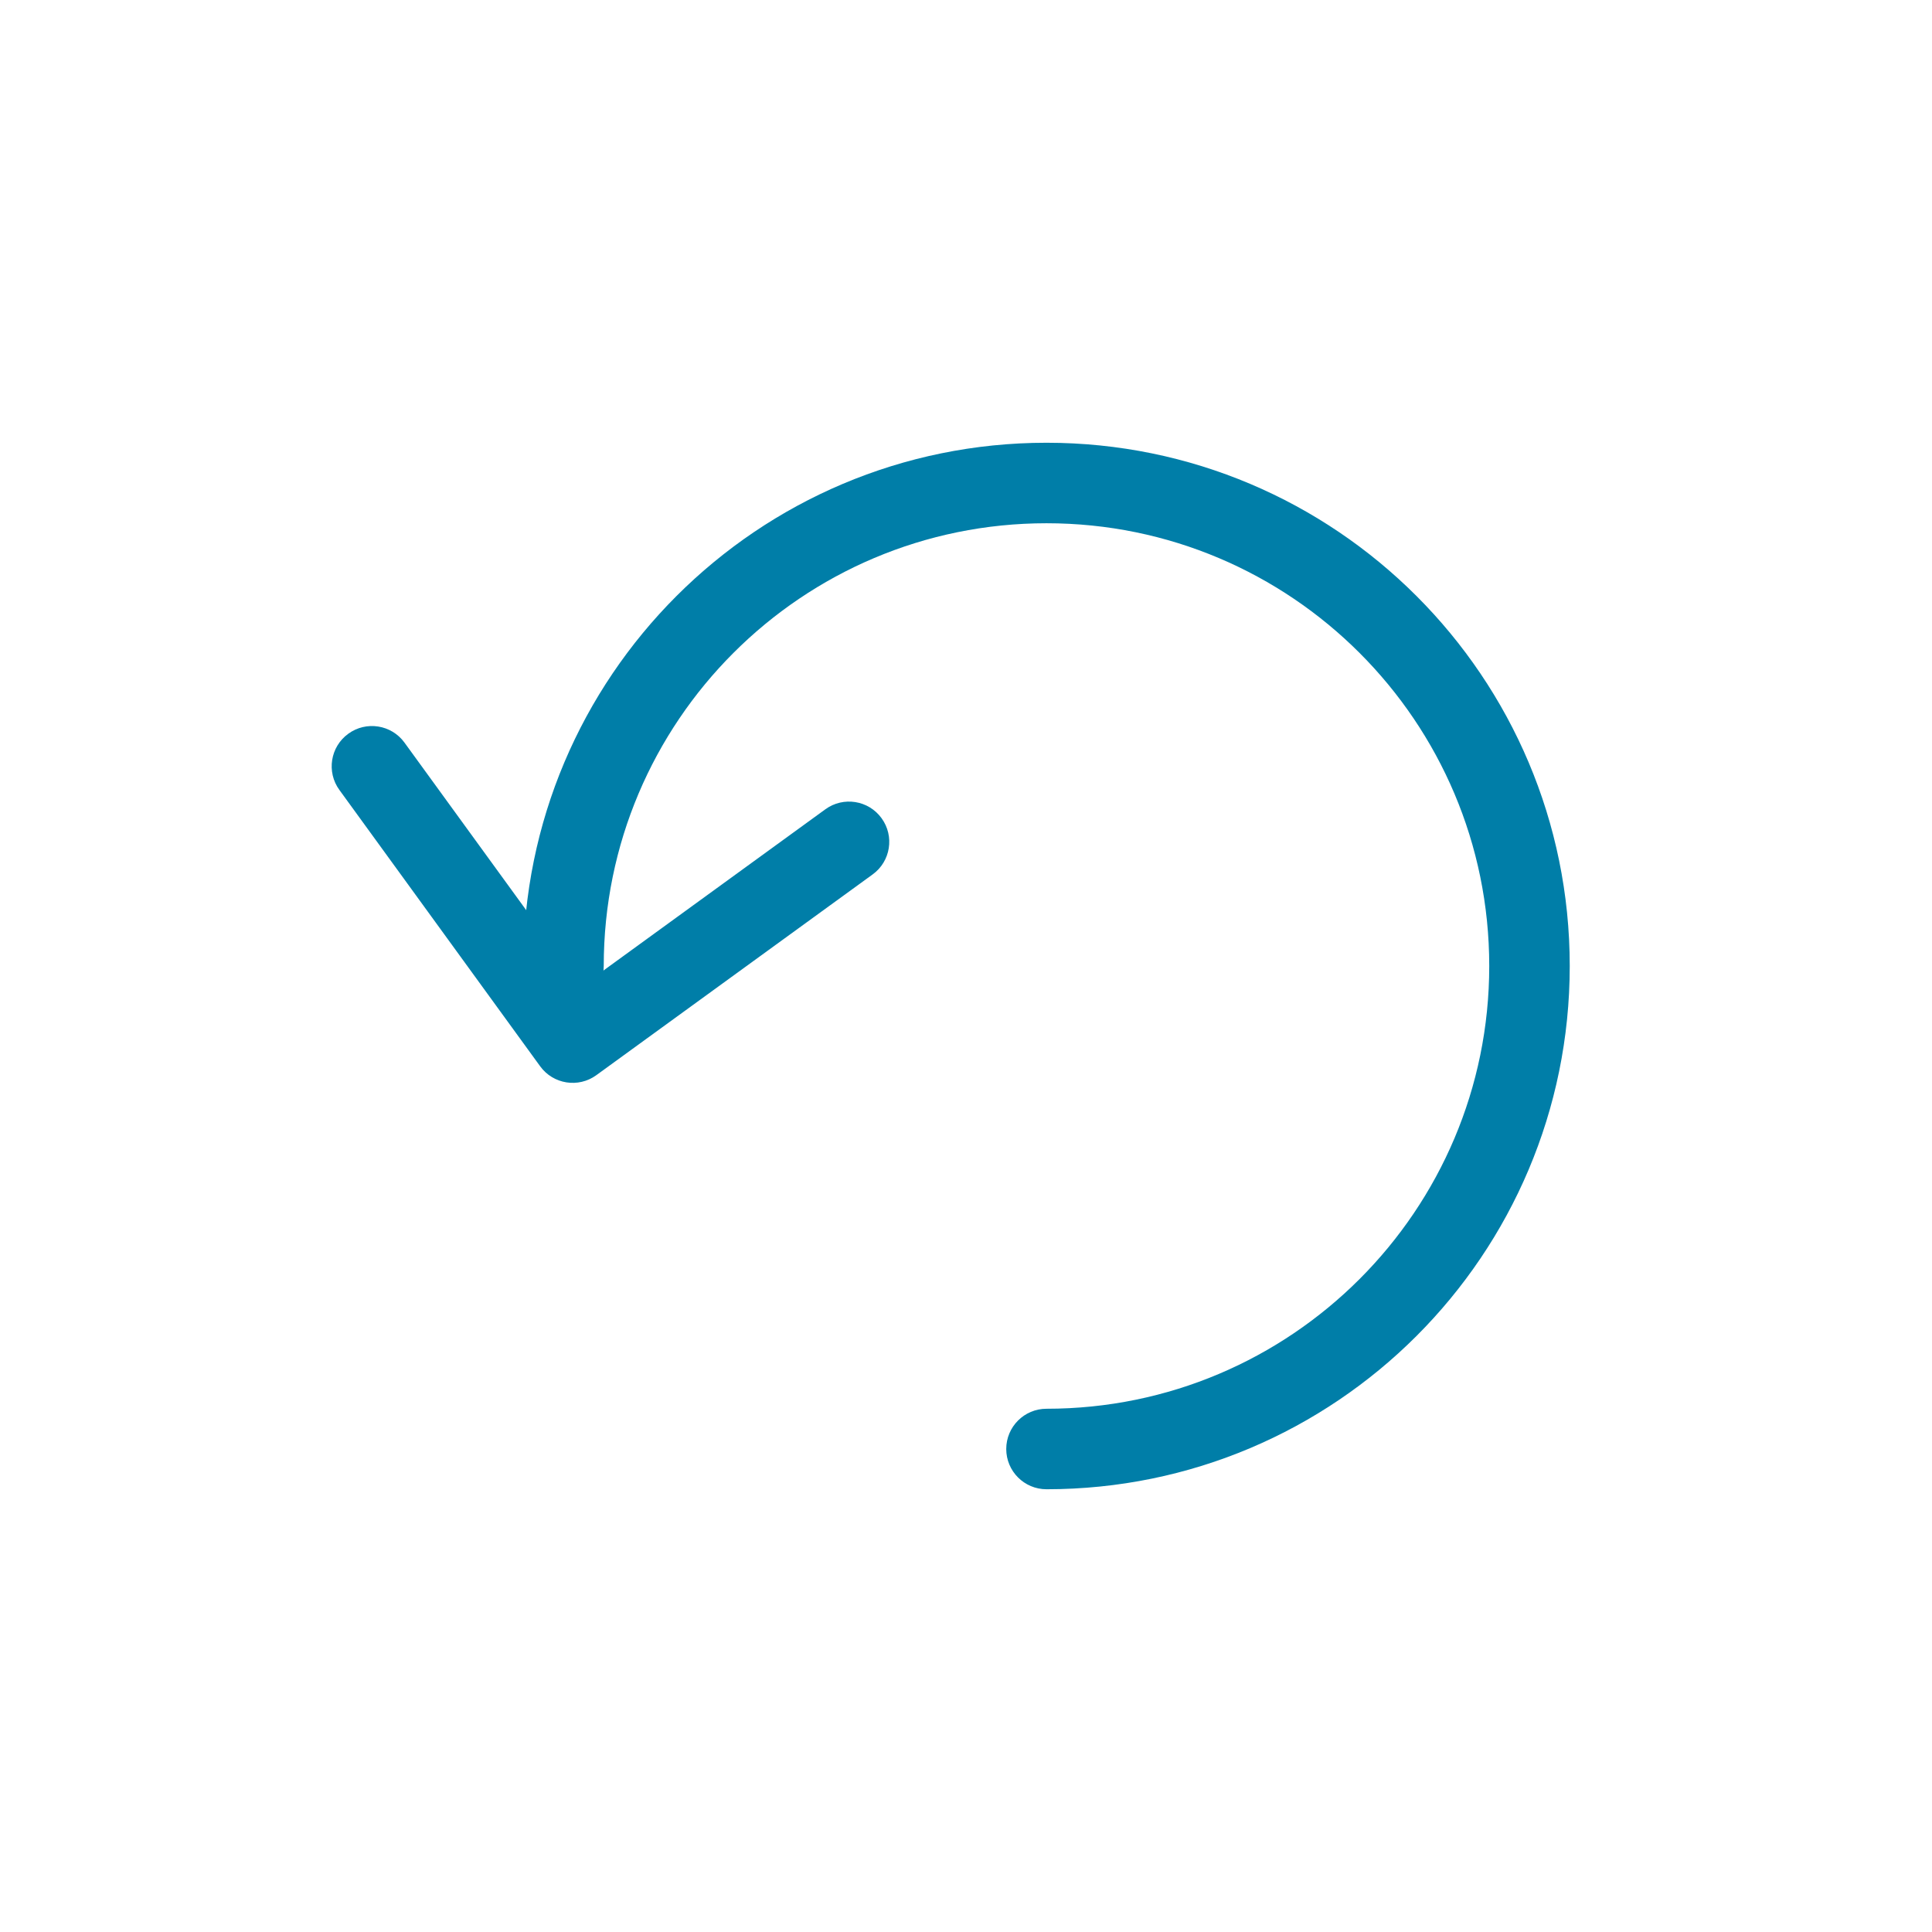
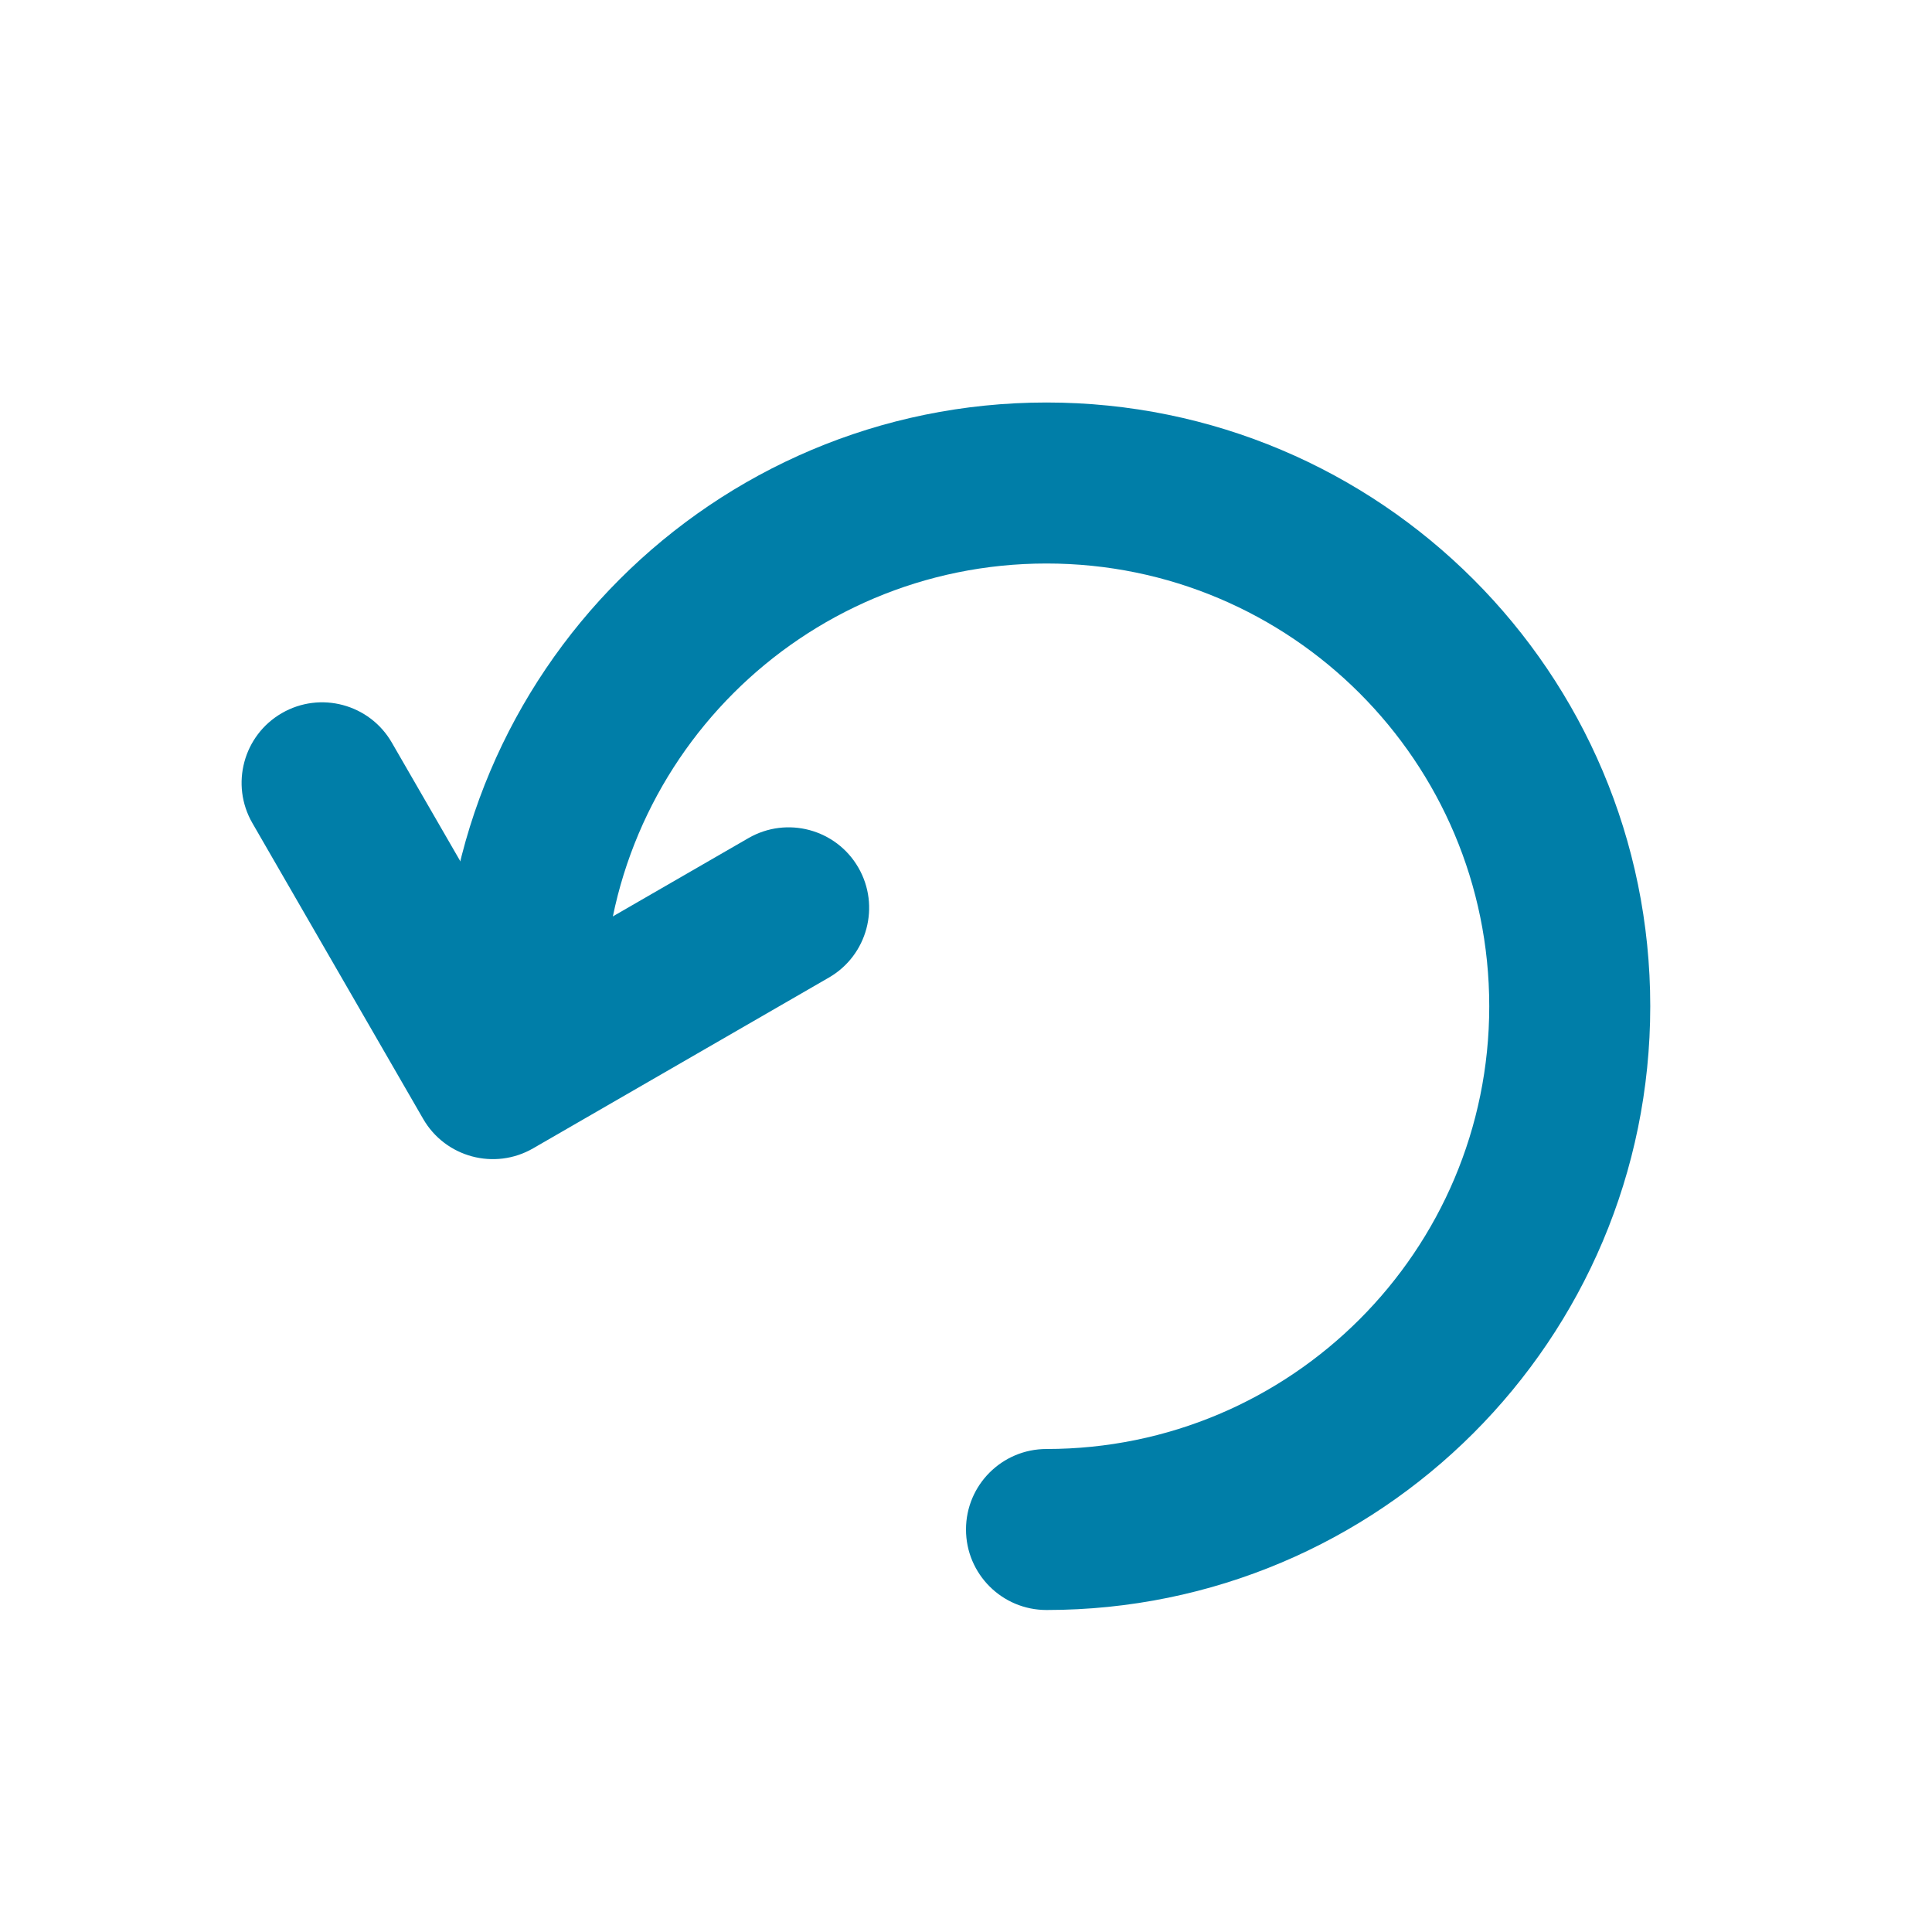
<svg xmlns="http://www.w3.org/2000/svg" width="48px" height="48px" viewBox="0 0 48 48" version="1.1">
-   <g id="icon/branch/reset48-icon" stroke="none" stroke-width="1" fill="none" fill-rule="evenodd">
-     <g id="Group-2" transform="translate(7.697717, 11)" fill="#007EA8" fill-rule="nonzero">
-       <path d="M18.302,26 C17.75,26 17.302,25.552 17.302,25 C17.302,24.448 17.75,24 18.302,24 C24.377,24 29.302,19.075 29.302,13 C29.302,6.925 24.377,2 18.302,2 C12.227,2 7.302,6.925 7.302,13 C7.302,13.552 6.855,14 6.302,14 C5.75,14 5.302,13.552 5.302,13 C5.302,5.82 11.123,0 18.302,0 C25.482,0 31.302,5.82 31.302,13 C31.302,20.18 25.482,26 18.302,26 Z" id="Oval-11" />
-       <path d="M3.293,6.647 C2.902,6.257 2.902,5.623 3.293,5.233 C3.683,4.842 4.317,4.842 4.707,5.233 L10.707,11.233 C11.098,11.623 11.098,12.257 10.707,12.647 L4.707,18.647 C4.317,19.038 3.683,19.038 3.293,18.647 C2.902,18.257 2.902,17.623 3.293,17.233 L8.586,11.94 L3.293,6.647 Z" id="Shape" transform="translate(7, 11.94007) rotate(-261) translate(-7, -11.94007) " />
-     </g>
+   <g id="icon/branch/reset48-thick" stroke="none" stroke-width="1" fill="none" fill-rule="evenodd">
+     <path d="M8.607,19.314 C7.826,18.533 7.826,17.267 8.607,16.486 C9.388,15.705 10.655,15.705 11.436,16.486 L17.436,22.486 C18.217,23.267 18.217,24.533 17.436,25.314 L11.436,31.314 C10.655,32.095 9.388,32.095 8.607,31.314 C7.826,30.533 7.826,29.267 8.607,28.486 L13.193,23.9 L8.607,19.314 Z" id="Shape" fill="#007EA8" fill-rule="nonzero" transform="translate(13.0215, 23.90018) rotate(-255) translate(-13.0215, -23.90018) " />
+     <path d="M26,40 C24.895,40 24,39.105 24,38 C24,36.895 24.895,36 26,36 C32.075,36 37,31.075 37,25 C37,18.925 32.075,14 26,14 C19.925,14 15,18.925 15,25 C15,26.105 14.105,27 13,27 C11.895,27 11,26.105 11,25 C11,16.716 17.716,10 26,10 C34.284,10 41,16.716 41,25 C41,33.284 34.284,40 26,40 Z" id="Oval-11" fill="#007EA8" fill-rule="nonzero" />
  </g>
</svg>
